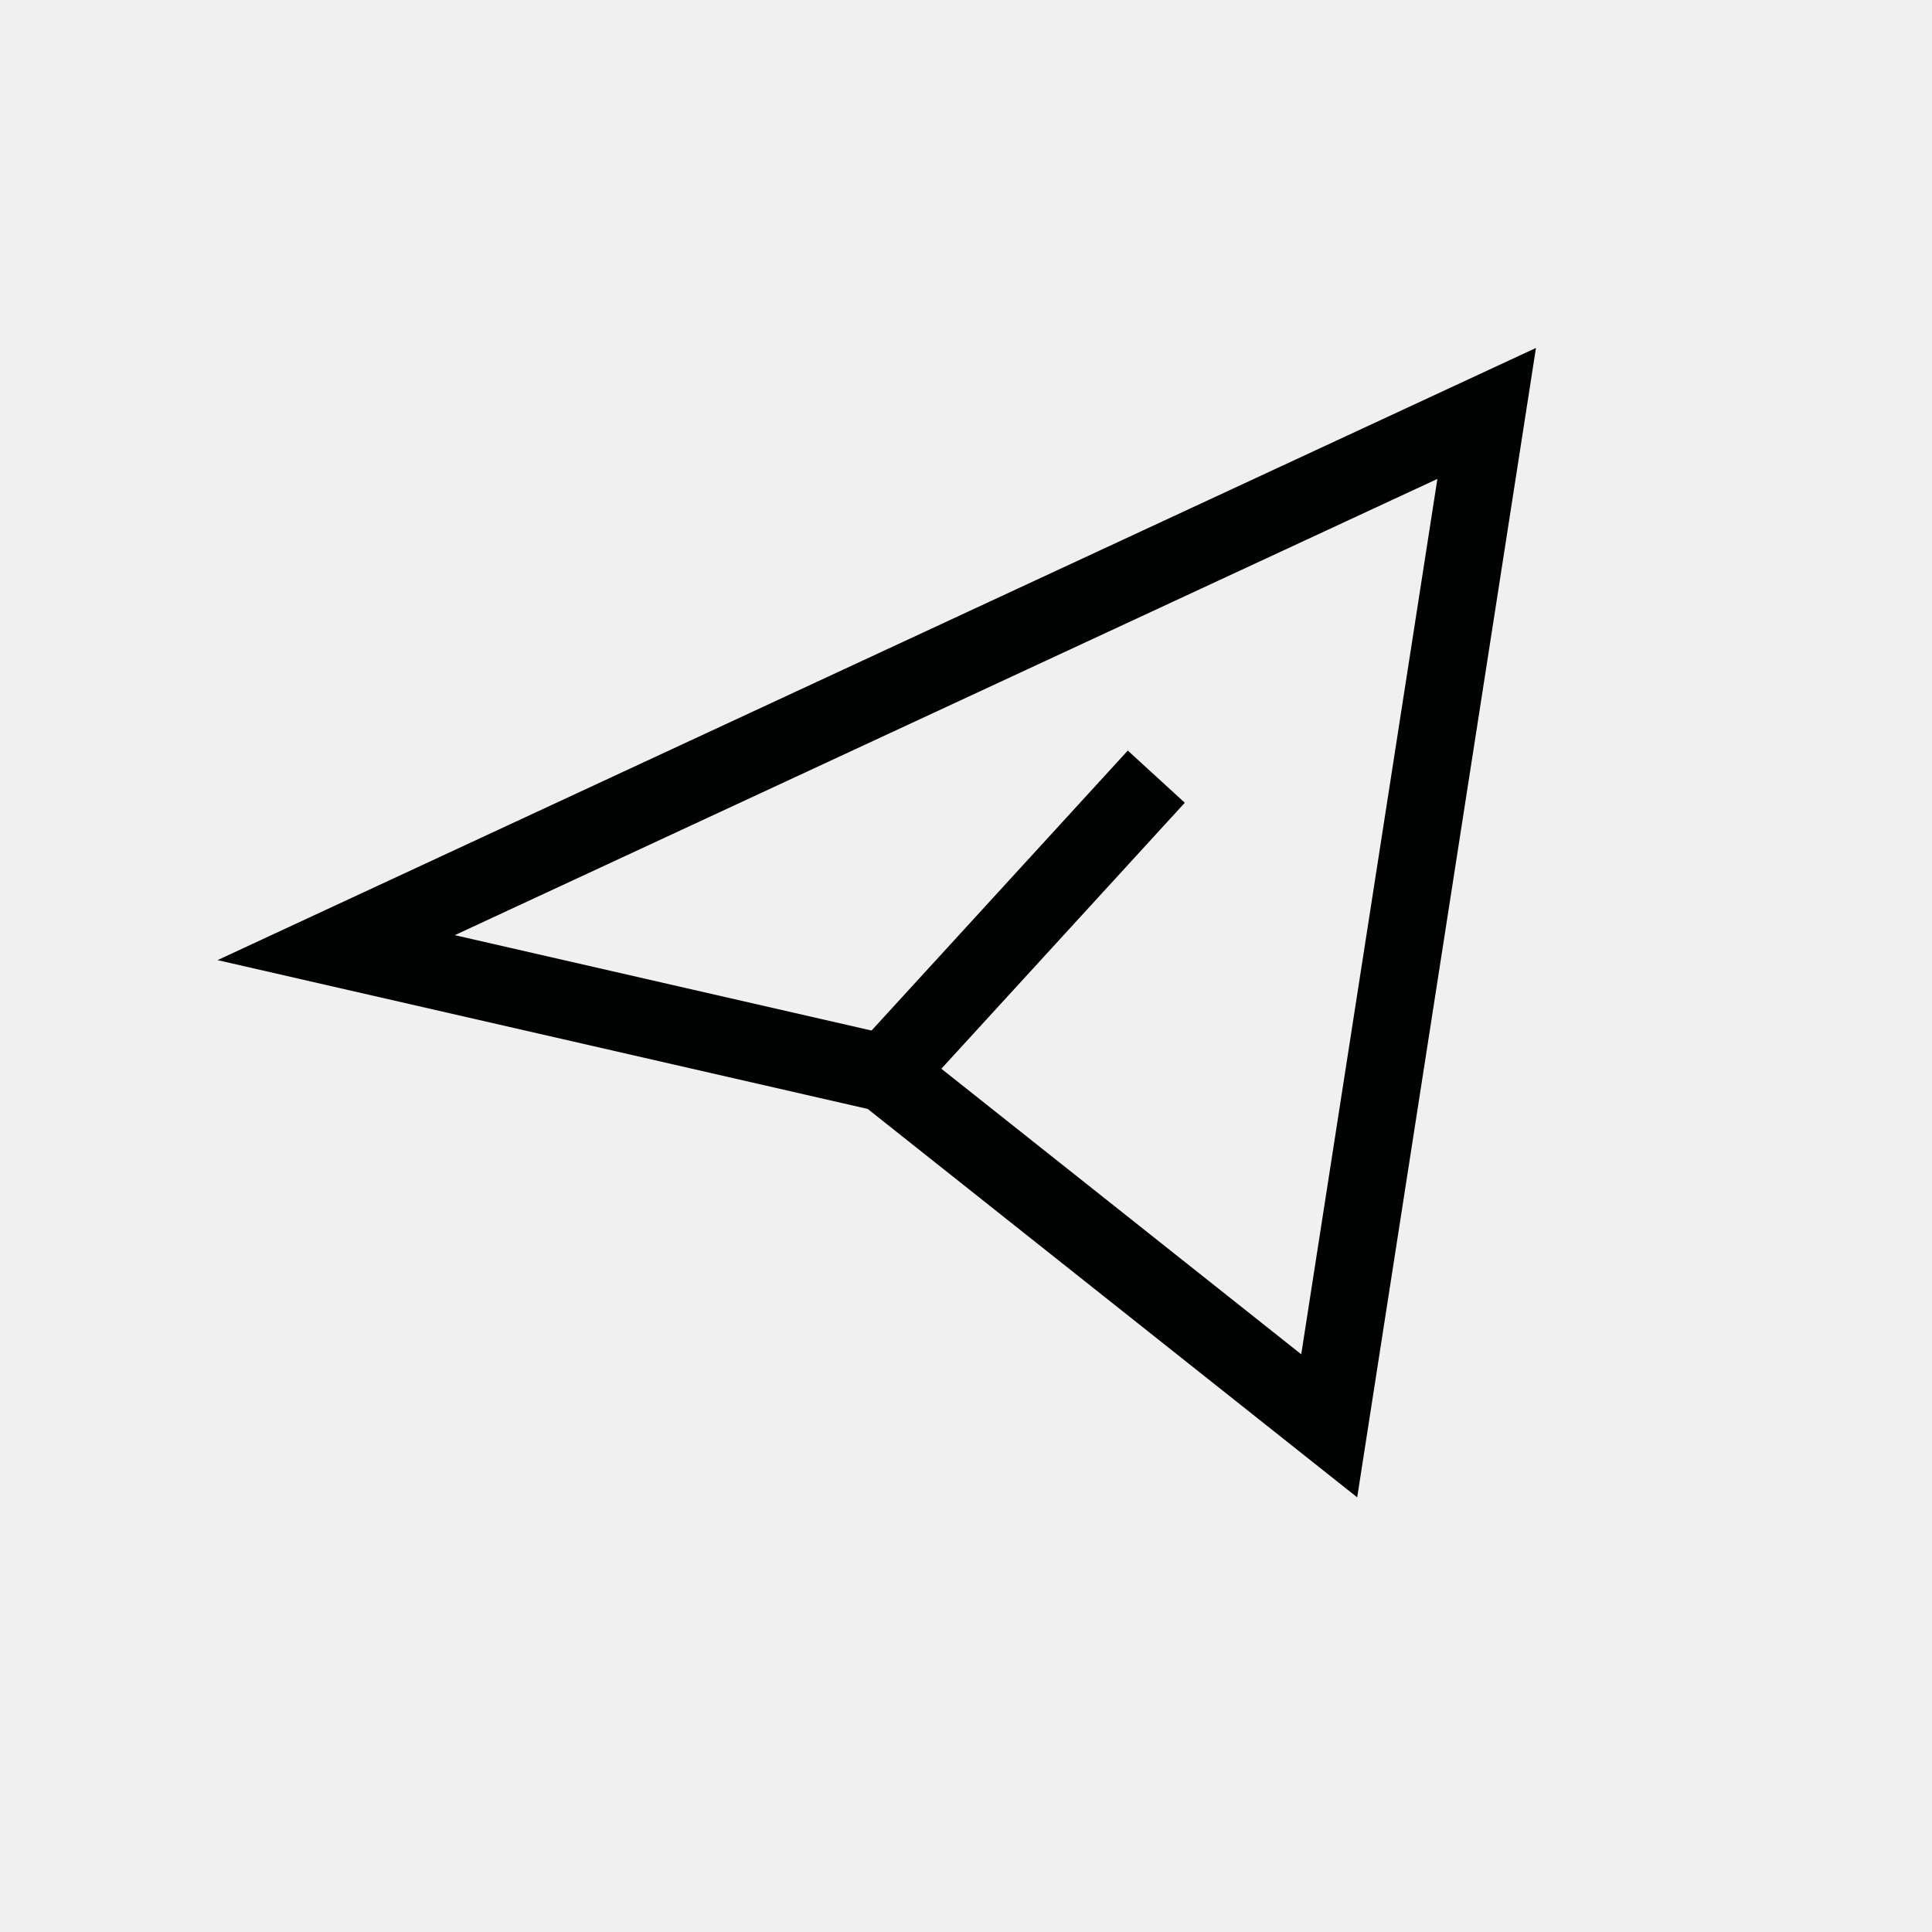
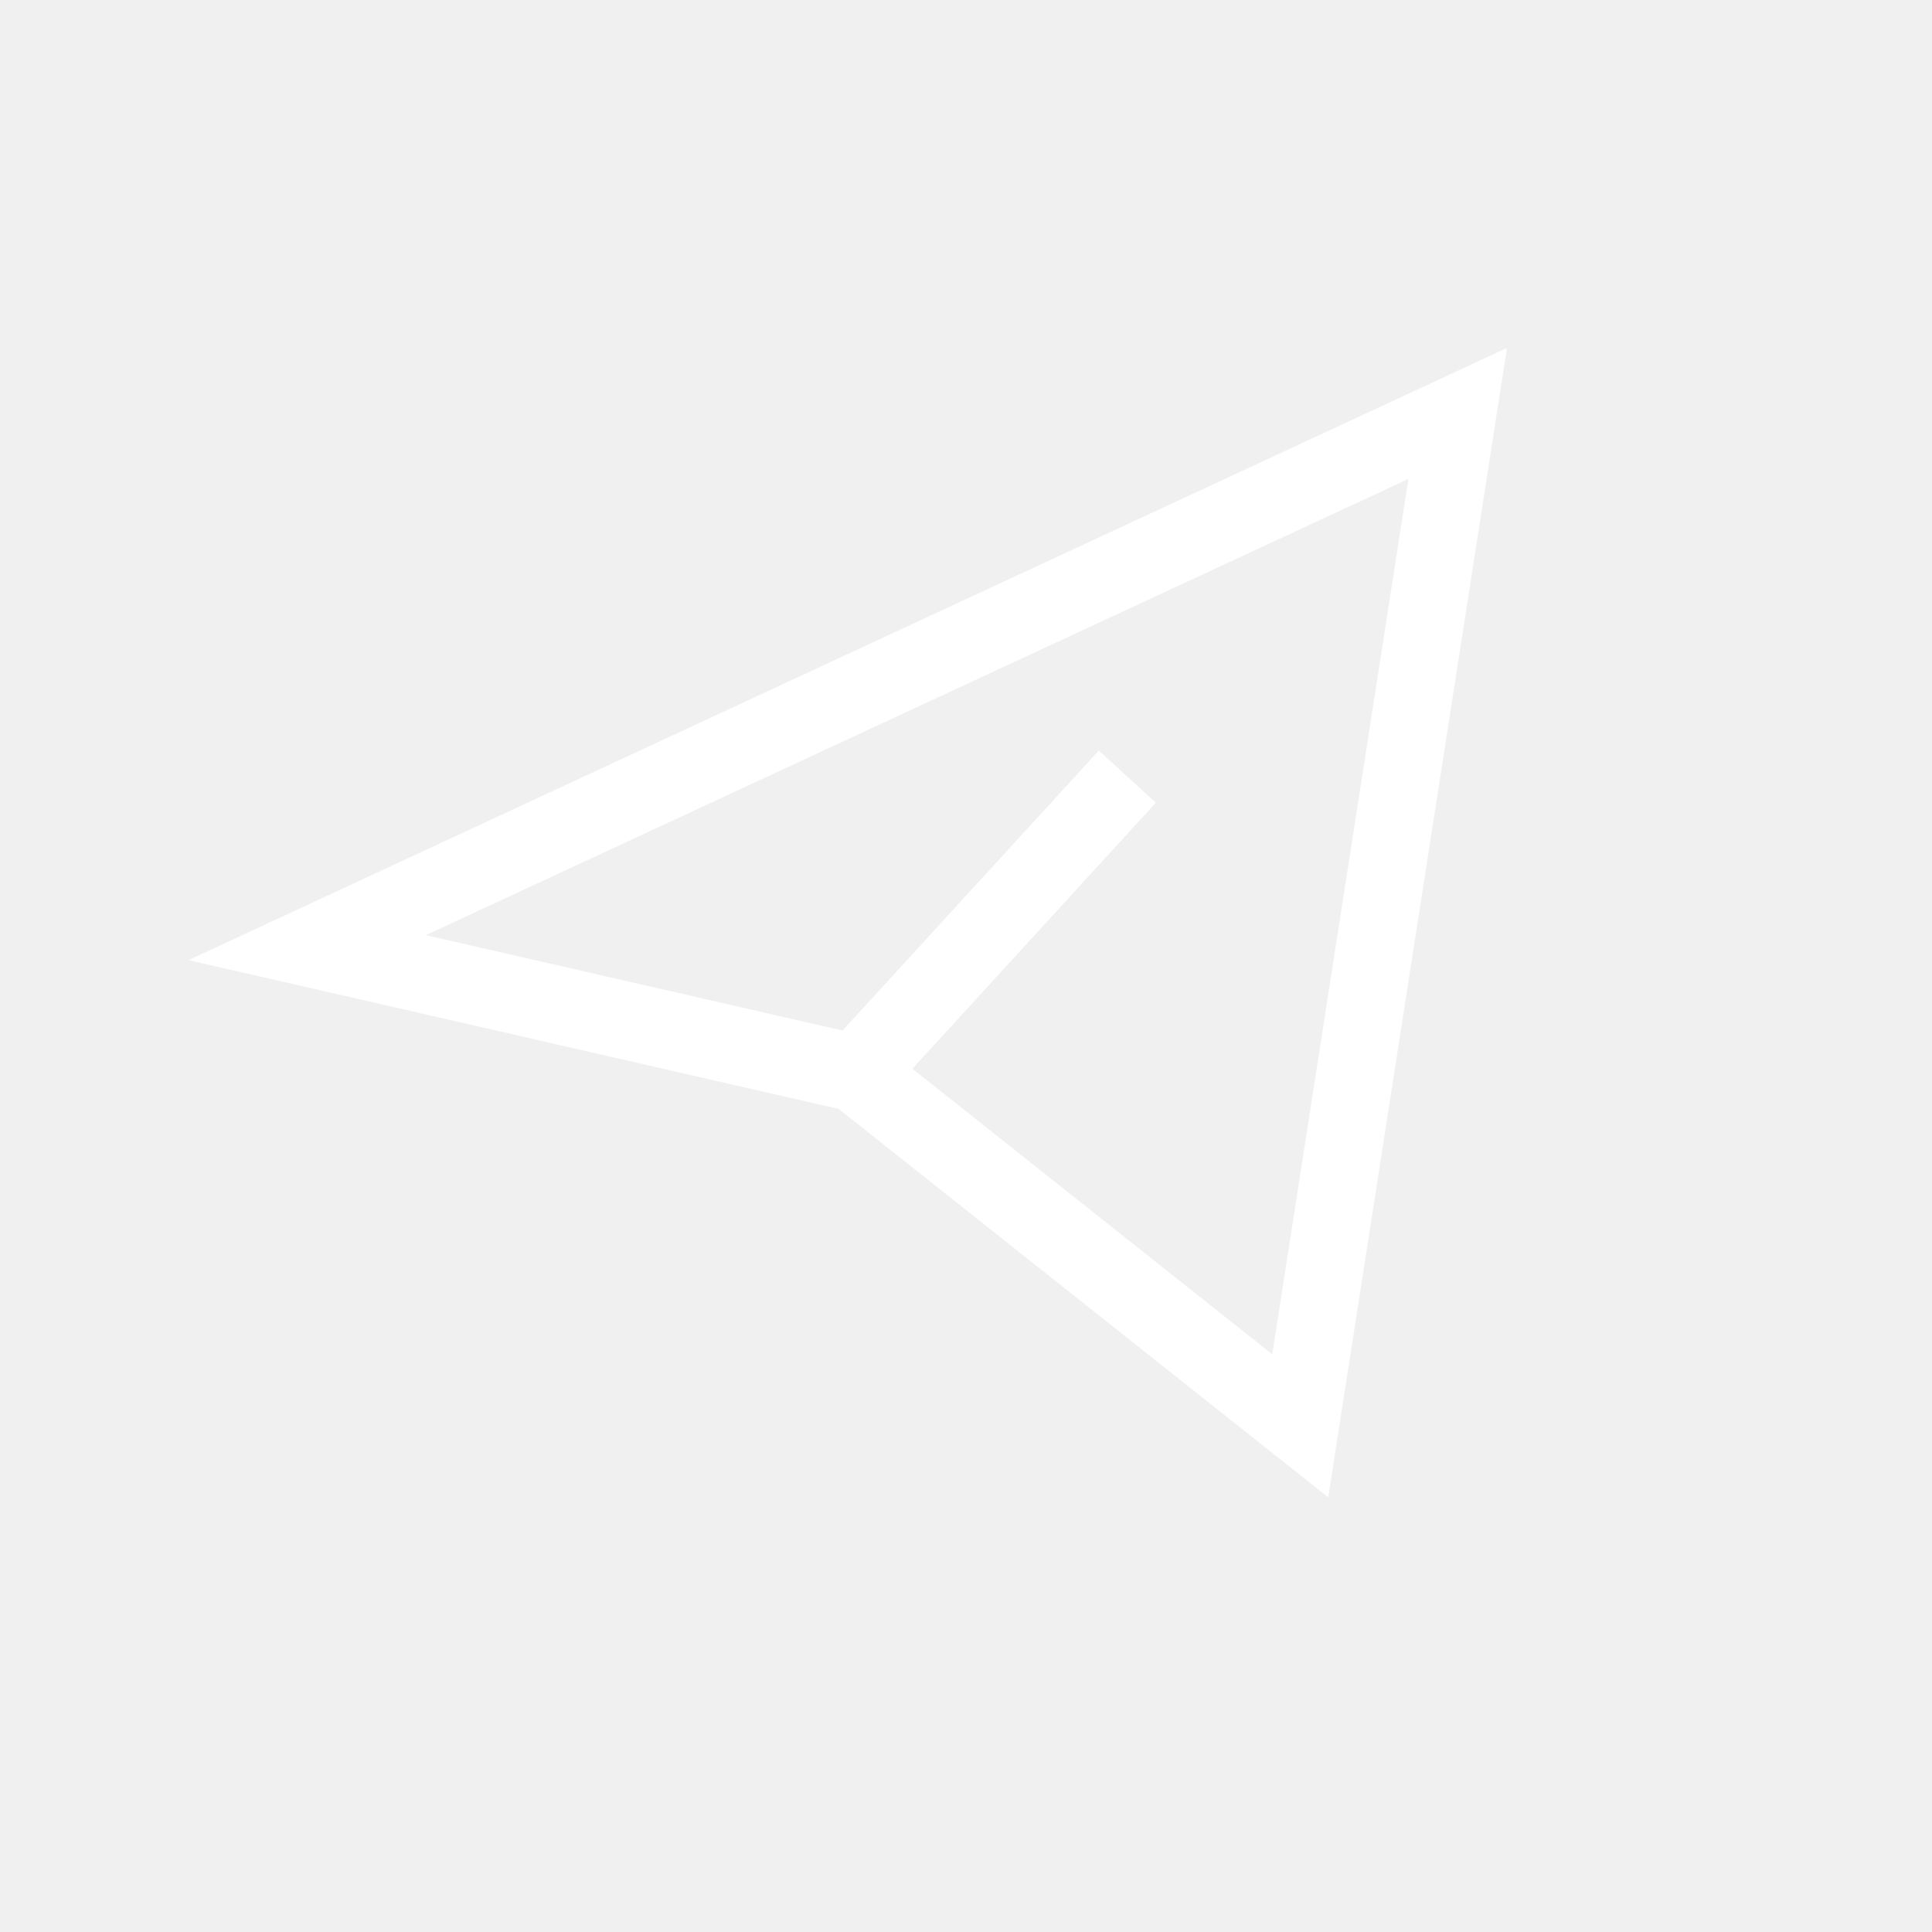
<svg xmlns="http://www.w3.org/2000/svg" version="1.1" id="Capa_1" x="0px" y="0px" viewBox="0 0 200 200" enable-background="new 0 0 200 200" xml:space="preserve">
  <circle fill="none" stroke="#010202" stroke-width="8" cx="-998.6" cy="85.6" r="42.1" />
  <line fill="none" stroke="#010202" stroke-width="8" x1="-967" y1="113.3" x2="-932.2" y2="149.3" />
  <path fill="none" stroke="#010202" stroke-width="8" d="M-506.5,102.4C-508.3,100.3-505.2,104.8-506.5,102.4c-3.7-6.5-5.8-14-5.8-22  c0-24.8,20.1-45,45-45c24.8,0,45,20.1,45,45s-20.1,45-45,45c-4.1,0-8.1-0.5-11.9-1.6" />
  <polyline fill="none" stroke="#010202" stroke-width="8" points="-475.5,123.5 -509.2,126.9 -506.5,102.4 " />
  <path fill="none" stroke="#010202" stroke-width="8" d="M-447.6,120c0,20,16.2,36.2,36.2,36.2c3.3,0,6.5-0.4,9.5-1.3" />
  <path fill="none" stroke="#010202" stroke-width="8" d="M-379.9,137.8C-378.4,136.1-381,139.7-379.9,137.8  c2.9-5.2,4.6-11.3,4.6-17.7c0-20-16.2-36.2-36.2-36.2c-3,0-6,0.4-8.8,1.1" />
  <polyline fill="none" stroke="#010202" stroke-width="8" points="-405.7,154.7 -377.8,157.5 -379.9,137.8 " />
-   <polygon fill="none" stroke="#010202" stroke-width="8" points="153.9,42.8 34.8,98.1 91.6,111.1 137.6,147.6 " />
-   <line fill="none" stroke="#010202" stroke-width="8" x1="91.6" y1="111.1" x2="119.7" y2="80.4" />
+   <polygon fill="none" stroke="#FFFFFF" stroke-width="8" points="150.9,42.8 31.8,98.1 88.6,111.1 134.6,147.6 " />
+   <line fill="none" stroke="#FFFFFF" stroke-width="8" x1="88.6" y1="111.1" x2="116.7" y2="80.4" />
  <circle fill="none" stroke="#010202" stroke-width="8" cx="641.3" cy="70" r="29.9" />
  <path fill="none" stroke="#010202" stroke-width="8" d="M597.4,147.6" />
  <path fill="none" stroke="#010202" stroke-width="8" d="M685.4,145.4c0-16.5-20.2-29.8-45.2-29.8c-24.9,0-45.2,13.3-45.2,29.8  s20.2,20.4,45.2,20.4C665.2,165.8,685.4,161.8,685.4,145.4z" />
</svg>
